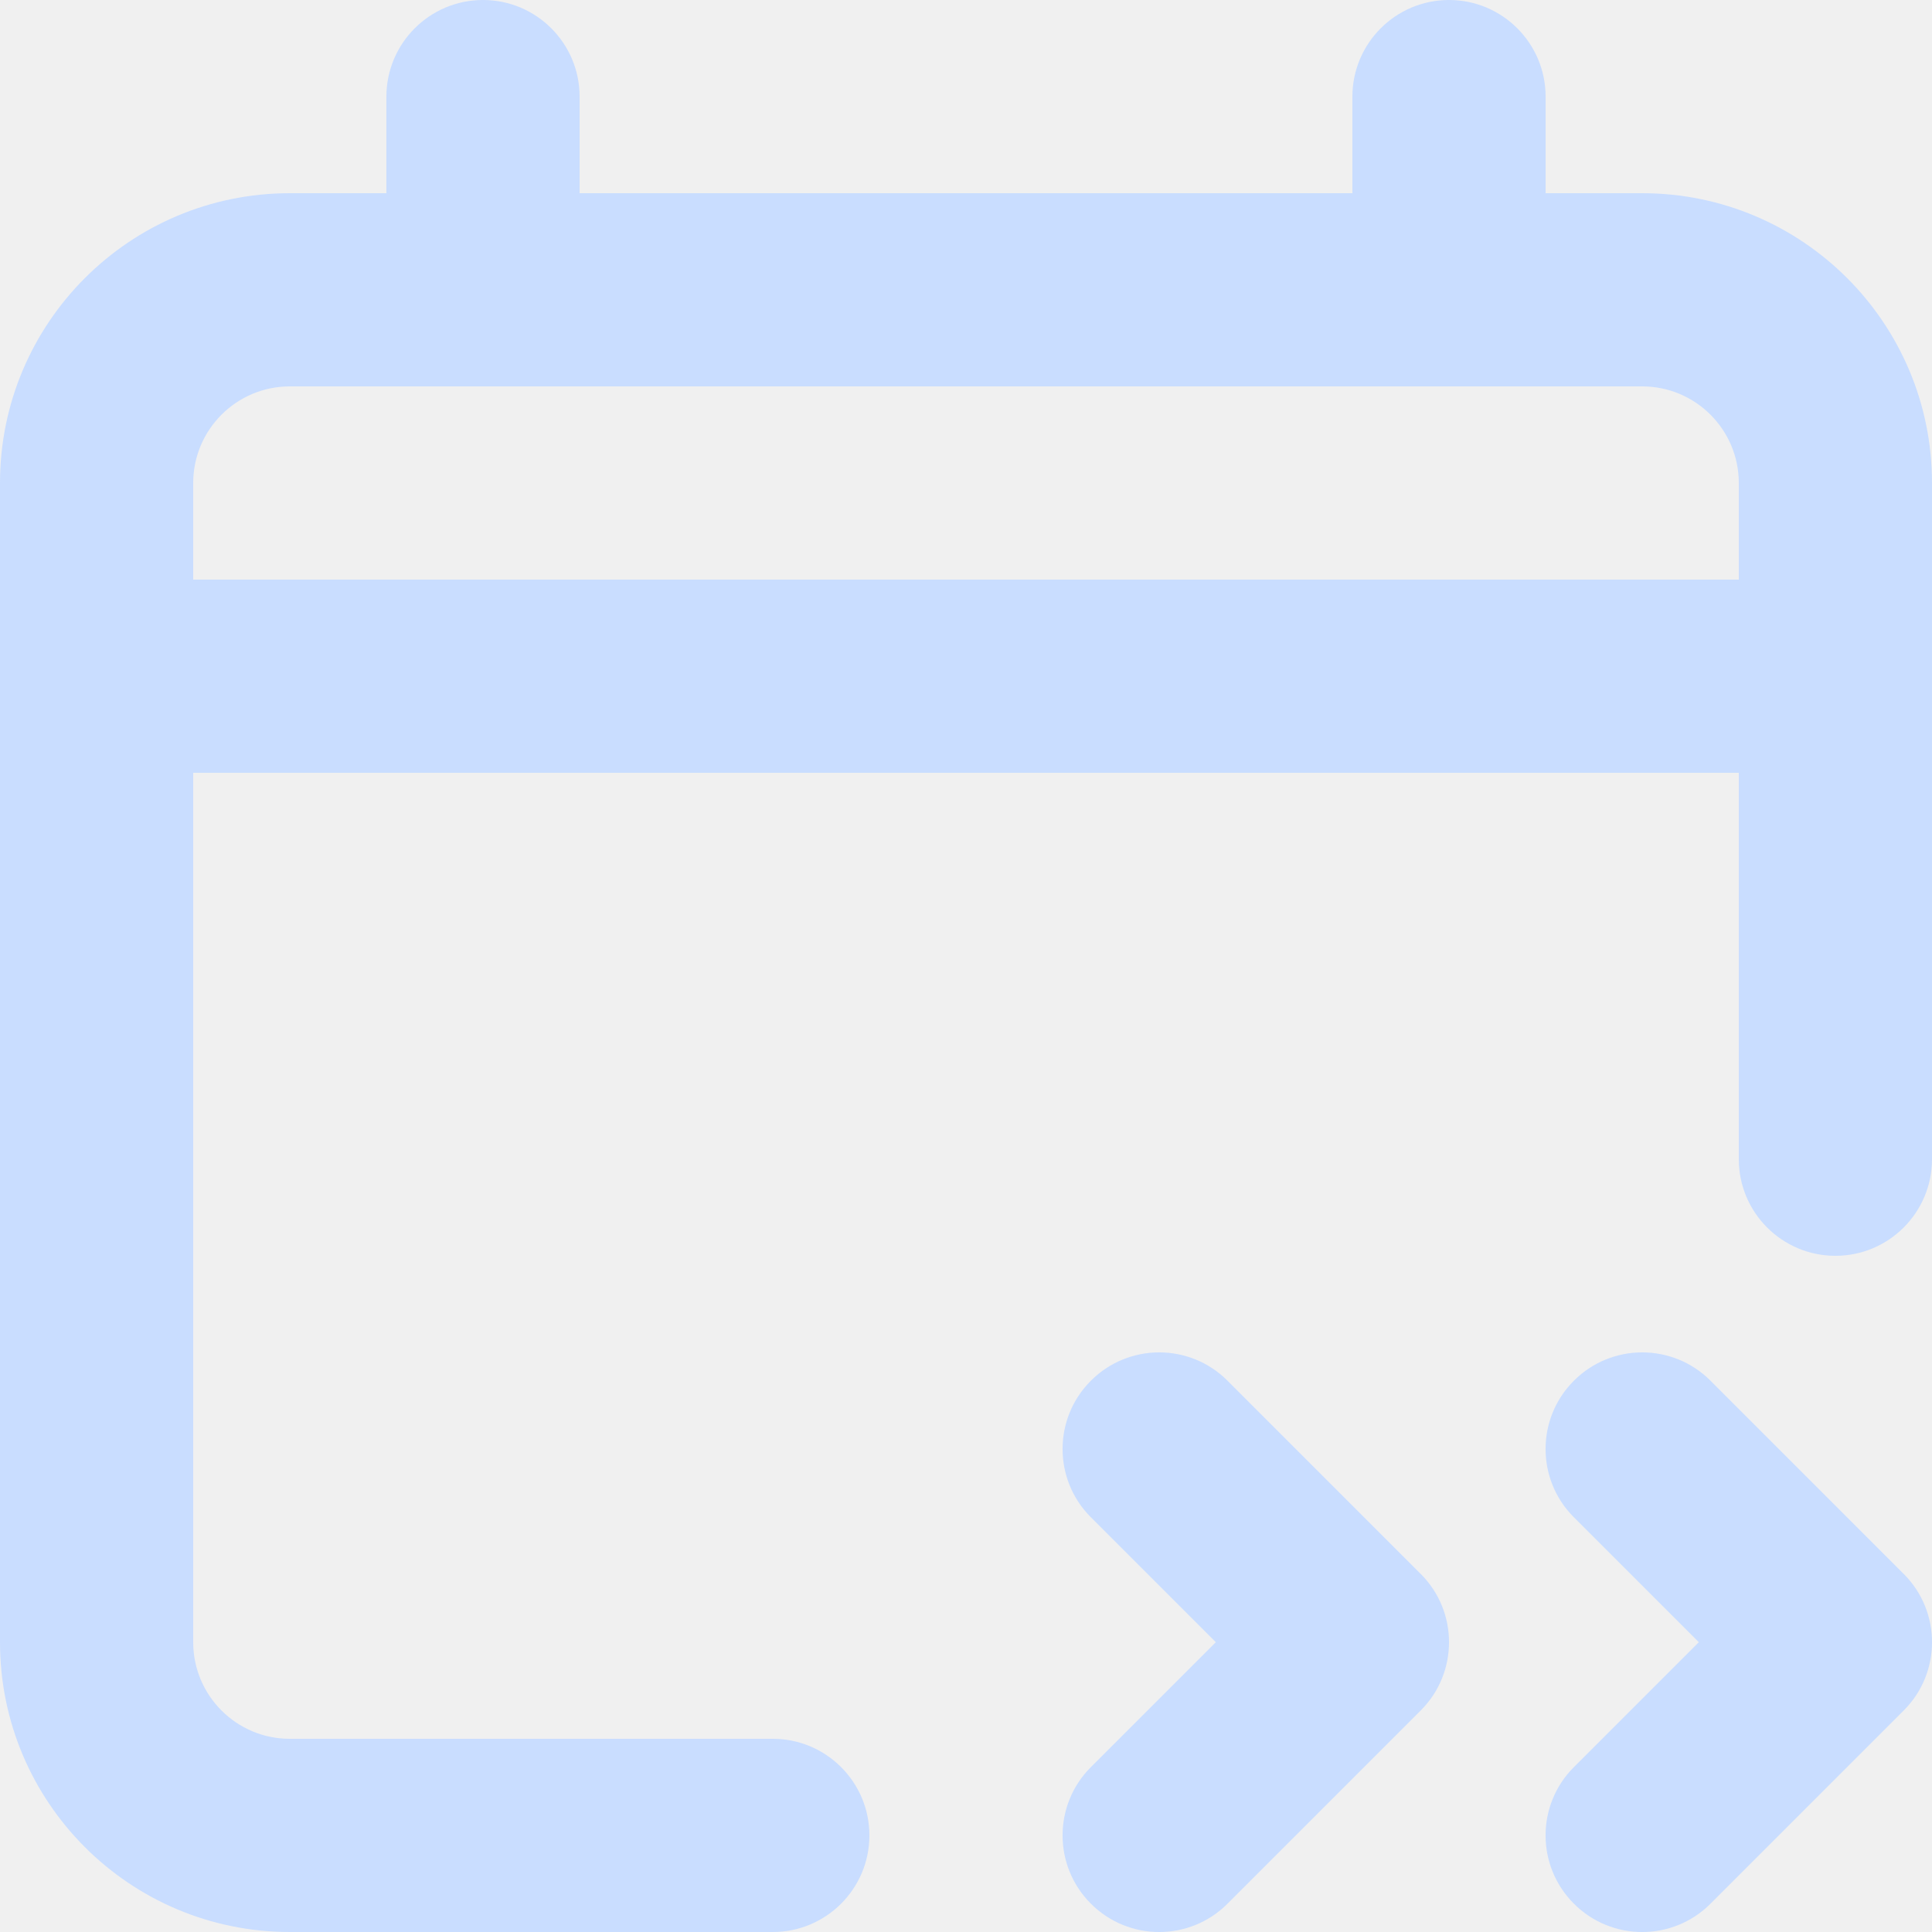
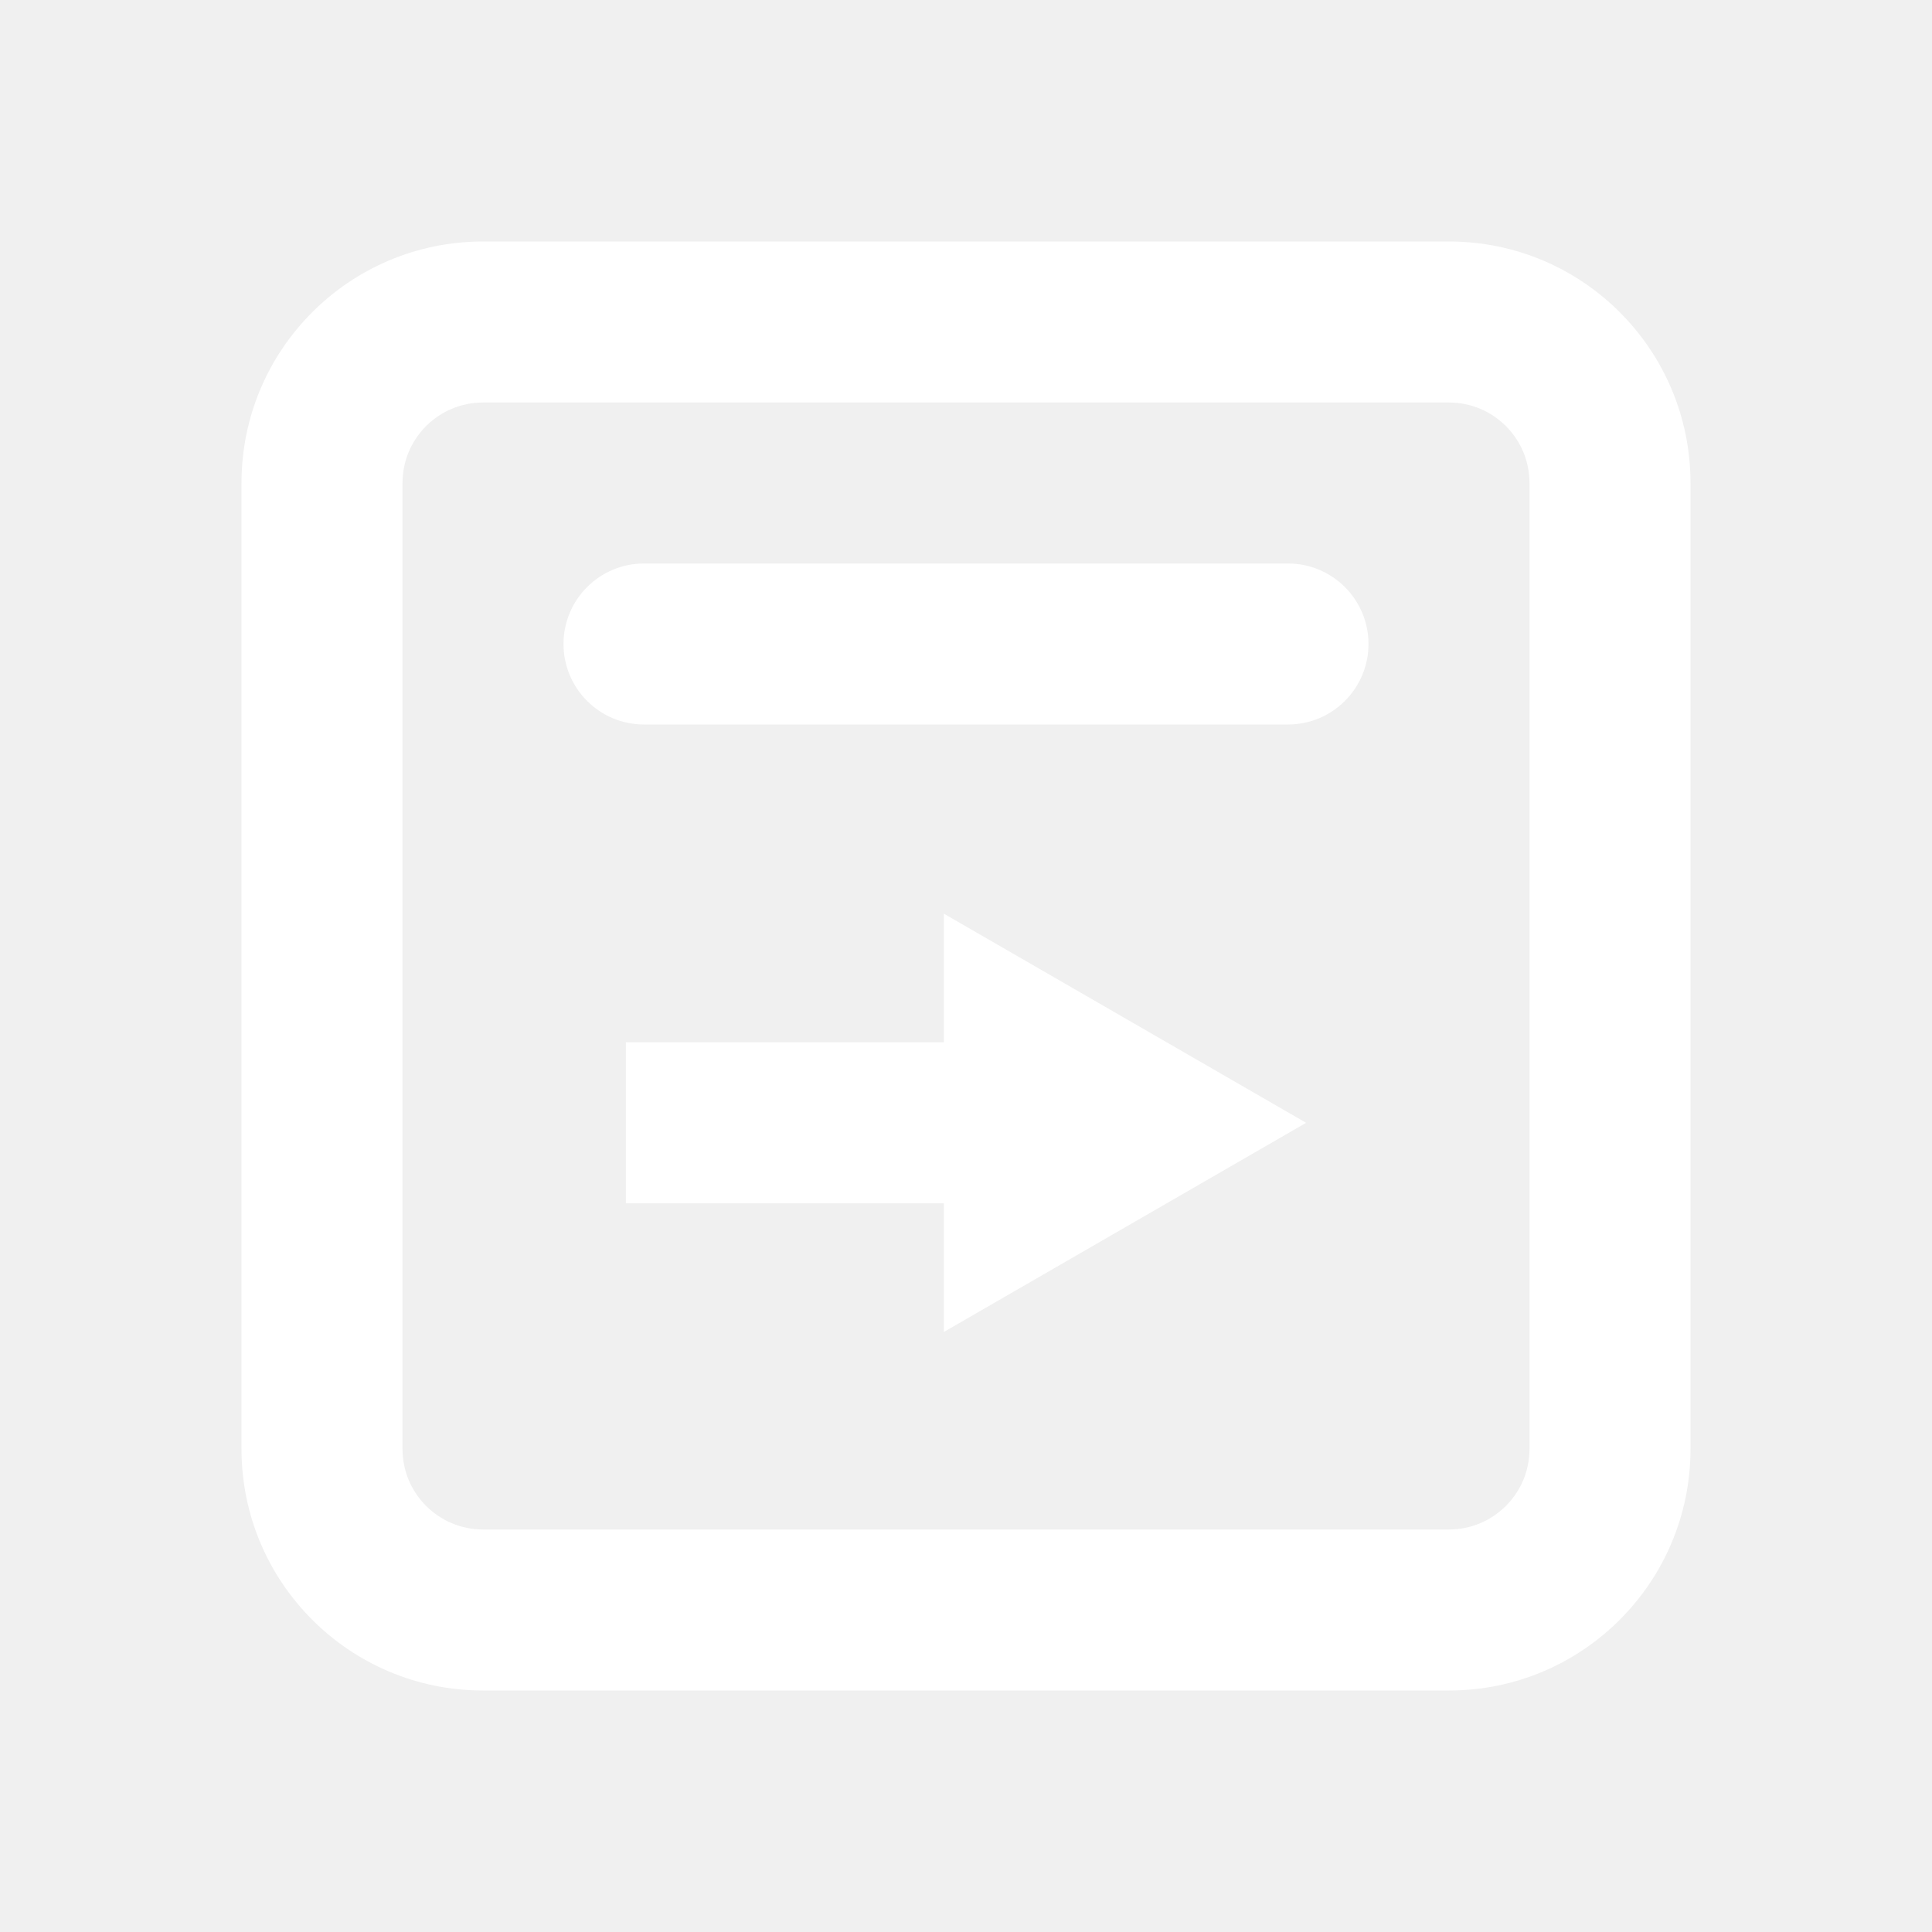
- <svg xmlns="http://www.w3.org/2000/svg" width="20" height="20" viewBox="0 0 20 20" fill="none">
-   <path fill-rule="evenodd" clip-rule="evenodd" d="M5 0C5.552 0 6 0.448 6 1V2H14V1C14 0.448 14.448 0 15 0C15.552 0 16 0.448 16 1V2H17C18.657 2 20 3.343 20 5V12C20 12.552 19.552 13 19 13C18.448 13 18 12.552 18 12V8H2V17C2 17.552 2.448 18 3 18H8C8.552 18 9 18.448 9 19C9 19.552 8.552 20 8 20H3C1.343 20 0 18.657 0 17V5C0 3.343 1.343 2 3 2H4V1C4 0.448 4.448 0 5 0ZM3 4C2.448 4 2 4.448 2 5V6H18V5C18 4.448 17.552 4 17 4H3Z" fill="#C9DDFF" />
-   <path d="M16.293 15.707C15.902 15.317 15.902 14.683 16.293 14.293C16.683 13.902 17.317 13.902 17.707 14.293L19.707 16.293C20.098 16.683 20.098 17.317 19.707 17.707L17.707 19.707C17.317 20.098 16.683 20.098 16.293 19.707C15.902 19.317 15.902 18.683 16.293 18.293L17.586 17L16.293 15.707Z" fill="#C9DDFF" />
-   <path d="M11.293 14.293C10.902 14.683 10.902 15.317 11.293 15.707L12.586 17L11.293 18.293C10.902 18.683 10.902 19.317 11.293 19.707C11.683 20.098 12.317 20.098 12.707 19.707L14.707 17.707C15.098 17.317 15.098 16.683 14.707 16.293L12.707 14.293C12.317 13.902 11.683 13.902 11.293 14.293Z" fill="#C9DDFF" />
+ <svg xmlns="http://www.w3.org/2000/svg" width="800px" height="800px" viewBox="0 0 24 24" fill="none">
+   <g id="SVGRepo_bgCarrier" stroke-width="0" />
+   <g id="SVGRepo_tracerCarrier" stroke-linecap="round" stroke-linejoin="round" />
+   <g id="SVGRepo_iconCarrier">
+     <path d="M11.725 16.546L16.225 13.948L11.725 11.35V12.948H7.775V14.948H11.725V16.546Z" fill="#ffffff" />
+     <path d="M8 7C7.448 7 7 7.448 7 8C7 8.552 7.448 9 8 9H16C16.552 9 17 8.552 17 8C17 7.448 16.552 7 16 7H8Z" fill="#ffffff" />
+     <path fill-rule="evenodd" clip-rule="evenodd" d="M6 3C4.343 3 3 4.343 3 6V18C3 19.657 4.343 21 6 21H18C19.657 21 21 19.657 21 18V6C21 4.343 19.657 3 18 3H6ZM18 5H6C5.448 5 5 5.448 5 6V18C5 18.552 5.448 19 6 19H18C18.552 19 19 18.552 19 18V6C19 5.448 18.552 5 18 5Z" fill="#ffffff" />
+   </g>
</svg>
